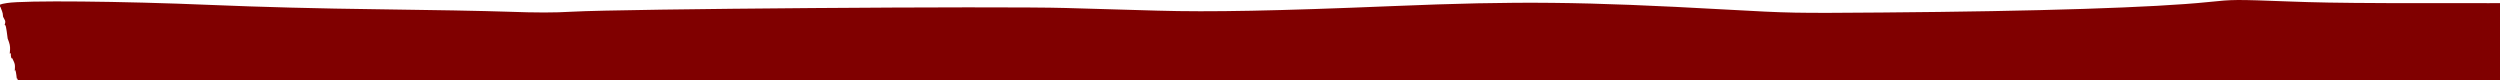
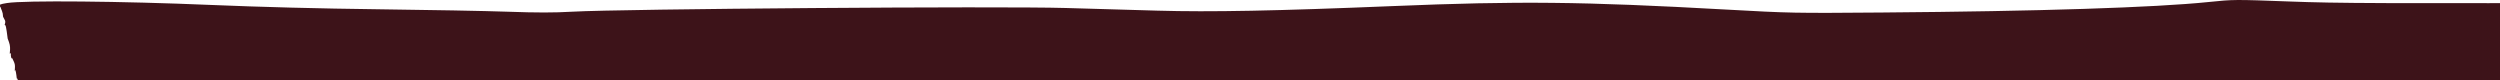
<svg xmlns="http://www.w3.org/2000/svg" id="svg47" version="1.1" viewBox="0 0 686.748 21.897" height="82.762" width="2595.584">
  <defs id="defs41">
    </defs>
  <g transform="translate(147.564,-0.04003445)" id="layer1">
-     <path d="m 467.134,0.042 c -2.794,0.019 -4.561,0.198 -8.037,0.555 C 444.283,2.12 412.755,3.134 369.475,3.477 345.207,3.67 344.299,3.652 326.387,2.654 287.087,0.465 269.656,0.285 235.027,1.713 203.075,3.031 184.886,3.383 170.422,2.965 163.683,2.77 152.325,2.441 145.183,2.235 126.781,1.702 23.406,2.478 9.633,3.252 4.454,3.543 0.082,3.544 -8.075,3.258 -14.031,3.049 -30.06,2.747 -43.695,2.586 -59.538,2.399 -76.154,1.968 -89.734,1.393 -114.197,0.357 -140.895,0.109 -145.652,0.875 c -0.933,0.15 -1.545,0.271 -1.912,0.434 0.009,0.222 0.02,0.443 0.03,0.665 0.002,-0.003 0.003,-0.007 0.005,-0.01 0.093,-0.139 0.186,0.282 0.249,0.439 0.175,0.436 0.369,0.872 0.462,1.334 0.059,0.292 0.083,0.589 0.095,0.888 0.182,0.354 0.403,0.772 0.527,1.018 0.137,0.272 0.093,0.709 -0.09,1.23 0.069,0.041 0.139,0.08 0.204,0.124 0.207,0.142 0.559,3.108 0.612,3.536 4.5e-4,0.028 0.006,0.064 0.009,0.097 0.044,0.106 0.09,0.23 0.116,0.299 0.174,0.465 0.36,0.931 0.454,1.419 0.173,0.908 0.077,1.553 0.009,2.432 0.625,-0.304 0.021,-0.081 0.485,1.362 0.019,0.06 0.041,-0.18 0.1,-0.16 0.101,0.034 0.15,0.16 0.194,0.259 0.224,0.501 0.509,0.99 0.606,1.532 0.104,0.582 -0.01,1.185 -0.015,1.777 0.055,-0.082 0.118,-0.335 0.164,-0.247 0.214,0.402 0.395,2.412 0.427,2.58 0.024,0.127 -0.042,-0.496 0.026,-0.387 0.411,0.652 0.542,1.783 0.677,2.487 0.006,0.017 0.012,0.034 0.018,0.05 1.46,0.053 3.245,0.067 5.638,0.059 4.33,-0.013 11.009,-0.149 14.843,-0.302 5.183,-0.207 6.755,-0.18 6.128,0.107 -0.578,0.264 0.482,0.386 3.367,0.386 2.316,0 11.777,0.297 21.024,0.66 31.851,1.249 114.465,1.8 125.524,0.838 10.345,-0.9 35.588,-1.258 73.673,-1.046 19.803,0.11 40.255,0.349 45.449,0.529 24.149,0.84 68.752,1.465 108.605,1.523 23.374,0.034 61.09,0.148 83.814,0.254 26.504,0.123 53.478,0.036 75.239,-0.243 37.384,-0.479 39.251,-0.527 66.419,-1.701 36.628,-1.583 42.39,-1.594 172.016,-0.342 5.677,0.055 10.314,0.061 13.496,0.026 0,-0.178 -0.062,-0.364 -0.254,-0.572 -0.142,-0.601 -0.309,-1.195 -0.427,-1.802 -0.046,-0.235 0.369,0.703 0.257,0.272 -0.04,-0.155 -0.168,-0.272 -0.226,-0.421 -0.297,-0.76 -0.604,-1.519 -0.836,-2.302 -0.049,-0.166 -3e-5,-0.346 0,-0.519 0,-1.828 0.004,-3.657 -0.003,-5.486 -0.003,-1.679 0.014,-3.359 0.014,-5.038 -0.066,-1.845 -0.23,-3.755 0.176,-5.567 0.096,-0.454 0.268,-1.357 -0.021,-1.773 -0.139,-0.2 -0.396,-0.318 -0.483,-0.547 -0.088,-0.231 -0.166,-0.465 -0.239,-0.701 -8.027,0.23 -34.507,0.377 -88.638,0.5 -76.753,0.174 -87.387,0.134 -101.025,-0.376 -7.58,-0.284 -11.4,-0.426 -14.194,-0.407 z M 679.284,1.298 c -0.121,-0.03 0.164,0.334 0.968,1.173 0.043,-0.123 0.076,-0.239 0.103,-0.351 -0.504,-0.443 -0.951,-0.793 -1.072,-0.823 z" style="fill:#800000;stroke:none;stroke-width:0.628" id="path178" />
+     <path d="m 467.134,0.042 c -2.794,0.019 -4.561,0.198 -8.037,0.555 C 444.283,2.12 412.755,3.134 369.475,3.477 345.207,3.67 344.299,3.652 326.387,2.654 287.087,0.465 269.656,0.285 235.027,1.713 203.075,3.031 184.886,3.383 170.422,2.965 163.683,2.77 152.325,2.441 145.183,2.235 126.781,1.702 23.406,2.478 9.633,3.252 4.454,3.543 0.082,3.544 -8.075,3.258 -14.031,3.049 -30.06,2.747 -43.695,2.586 -59.538,2.399 -76.154,1.968 -89.734,1.393 -114.197,0.357 -140.895,0.109 -145.652,0.875 c -0.933,0.15 -1.545,0.271 -1.912,0.434 0.009,0.222 0.02,0.443 0.03,0.665 0.002,-0.003 0.003,-0.007 0.005,-0.01 0.093,-0.139 0.186,0.282 0.249,0.439 0.175,0.436 0.369,0.872 0.462,1.334 0.059,0.292 0.083,0.589 0.095,0.888 0.182,0.354 0.403,0.772 0.527,1.018 0.137,0.272 0.093,0.709 -0.09,1.23 0.069,0.041 0.139,0.08 0.204,0.124 0.207,0.142 0.559,3.108 0.612,3.536 4.5e-4,0.028 0.006,0.064 0.009,0.097 0.044,0.106 0.09,0.23 0.116,0.299 0.174,0.465 0.36,0.931 0.454,1.419 0.173,0.908 0.077,1.553 0.009,2.432 0.625,-0.304 0.021,-0.081 0.485,1.362 0.019,0.06 0.041,-0.18 0.1,-0.16 0.101,0.034 0.15,0.16 0.194,0.259 0.224,0.501 0.509,0.99 0.606,1.532 0.104,0.582 -0.01,1.185 -0.015,1.777 0.055,-0.082 0.118,-0.335 0.164,-0.247 0.214,0.402 0.395,2.412 0.427,2.58 0.024,0.127 -0.042,-0.496 0.026,-0.387 0.411,0.652 0.542,1.783 0.677,2.487 0.006,0.017 0.012,0.034 0.018,0.05 1.46,0.053 3.245,0.067 5.638,0.059 4.33,-0.013 11.009,-0.149 14.843,-0.302 5.183,-0.207 6.755,-0.18 6.128,0.107 -0.578,0.264 0.482,0.386 3.367,0.386 2.316,0 11.777,0.297 21.024,0.66 31.851,1.249 114.465,1.8 125.524,0.838 10.345,-0.9 35.588,-1.258 73.673,-1.046 19.803,0.11 40.255,0.349 45.449,0.529 24.149,0.84 68.752,1.465 108.605,1.523 23.374,0.034 61.09,0.148 83.814,0.254 26.504,0.123 53.478,0.036 75.239,-0.243 37.384,-0.479 39.251,-0.527 66.419,-1.701 36.628,-1.583 42.39,-1.594 172.016,-0.342 5.677,0.055 10.314,0.061 13.496,0.026 0,-0.178 -0.062,-0.364 -0.254,-0.572 -0.142,-0.601 -0.309,-1.195 -0.427,-1.802 -0.046,-0.235 0.369,0.703 0.257,0.272 -0.04,-0.155 -0.168,-0.272 -0.226,-0.421 -0.297,-0.76 -0.604,-1.519 -0.836,-2.302 -0.049,-0.166 -3e-5,-0.346 0,-0.519 0,-1.828 0.004,-3.657 -0.003,-5.486 -0.003,-1.679 0.014,-3.359 0.014,-5.038 -0.066,-1.845 -0.23,-3.755 0.176,-5.567 0.096,-0.454 0.268,-1.357 -0.021,-1.773 -0.139,-0.2 -0.396,-0.318 -0.483,-0.547 -0.088,-0.231 -0.166,-0.465 -0.239,-0.701 -8.027,0.23 -34.507,0.377 -88.638,0.5 -76.753,0.174 -87.387,0.134 -101.025,-0.376 -7.58,-0.284 -11.4,-0.426 -14.194,-0.407 z M 679.284,1.298 c -0.121,-0.03 0.164,0.334 0.968,1.173 0.043,-0.123 0.076,-0.239 0.103,-0.351 -0.504,-0.443 -0.951,-0.793 -1.072,-0.823 z" style="fill:#3d1319;stroke:none;stroke-width:0.628" id="path178" />
  </g>
</svg>
